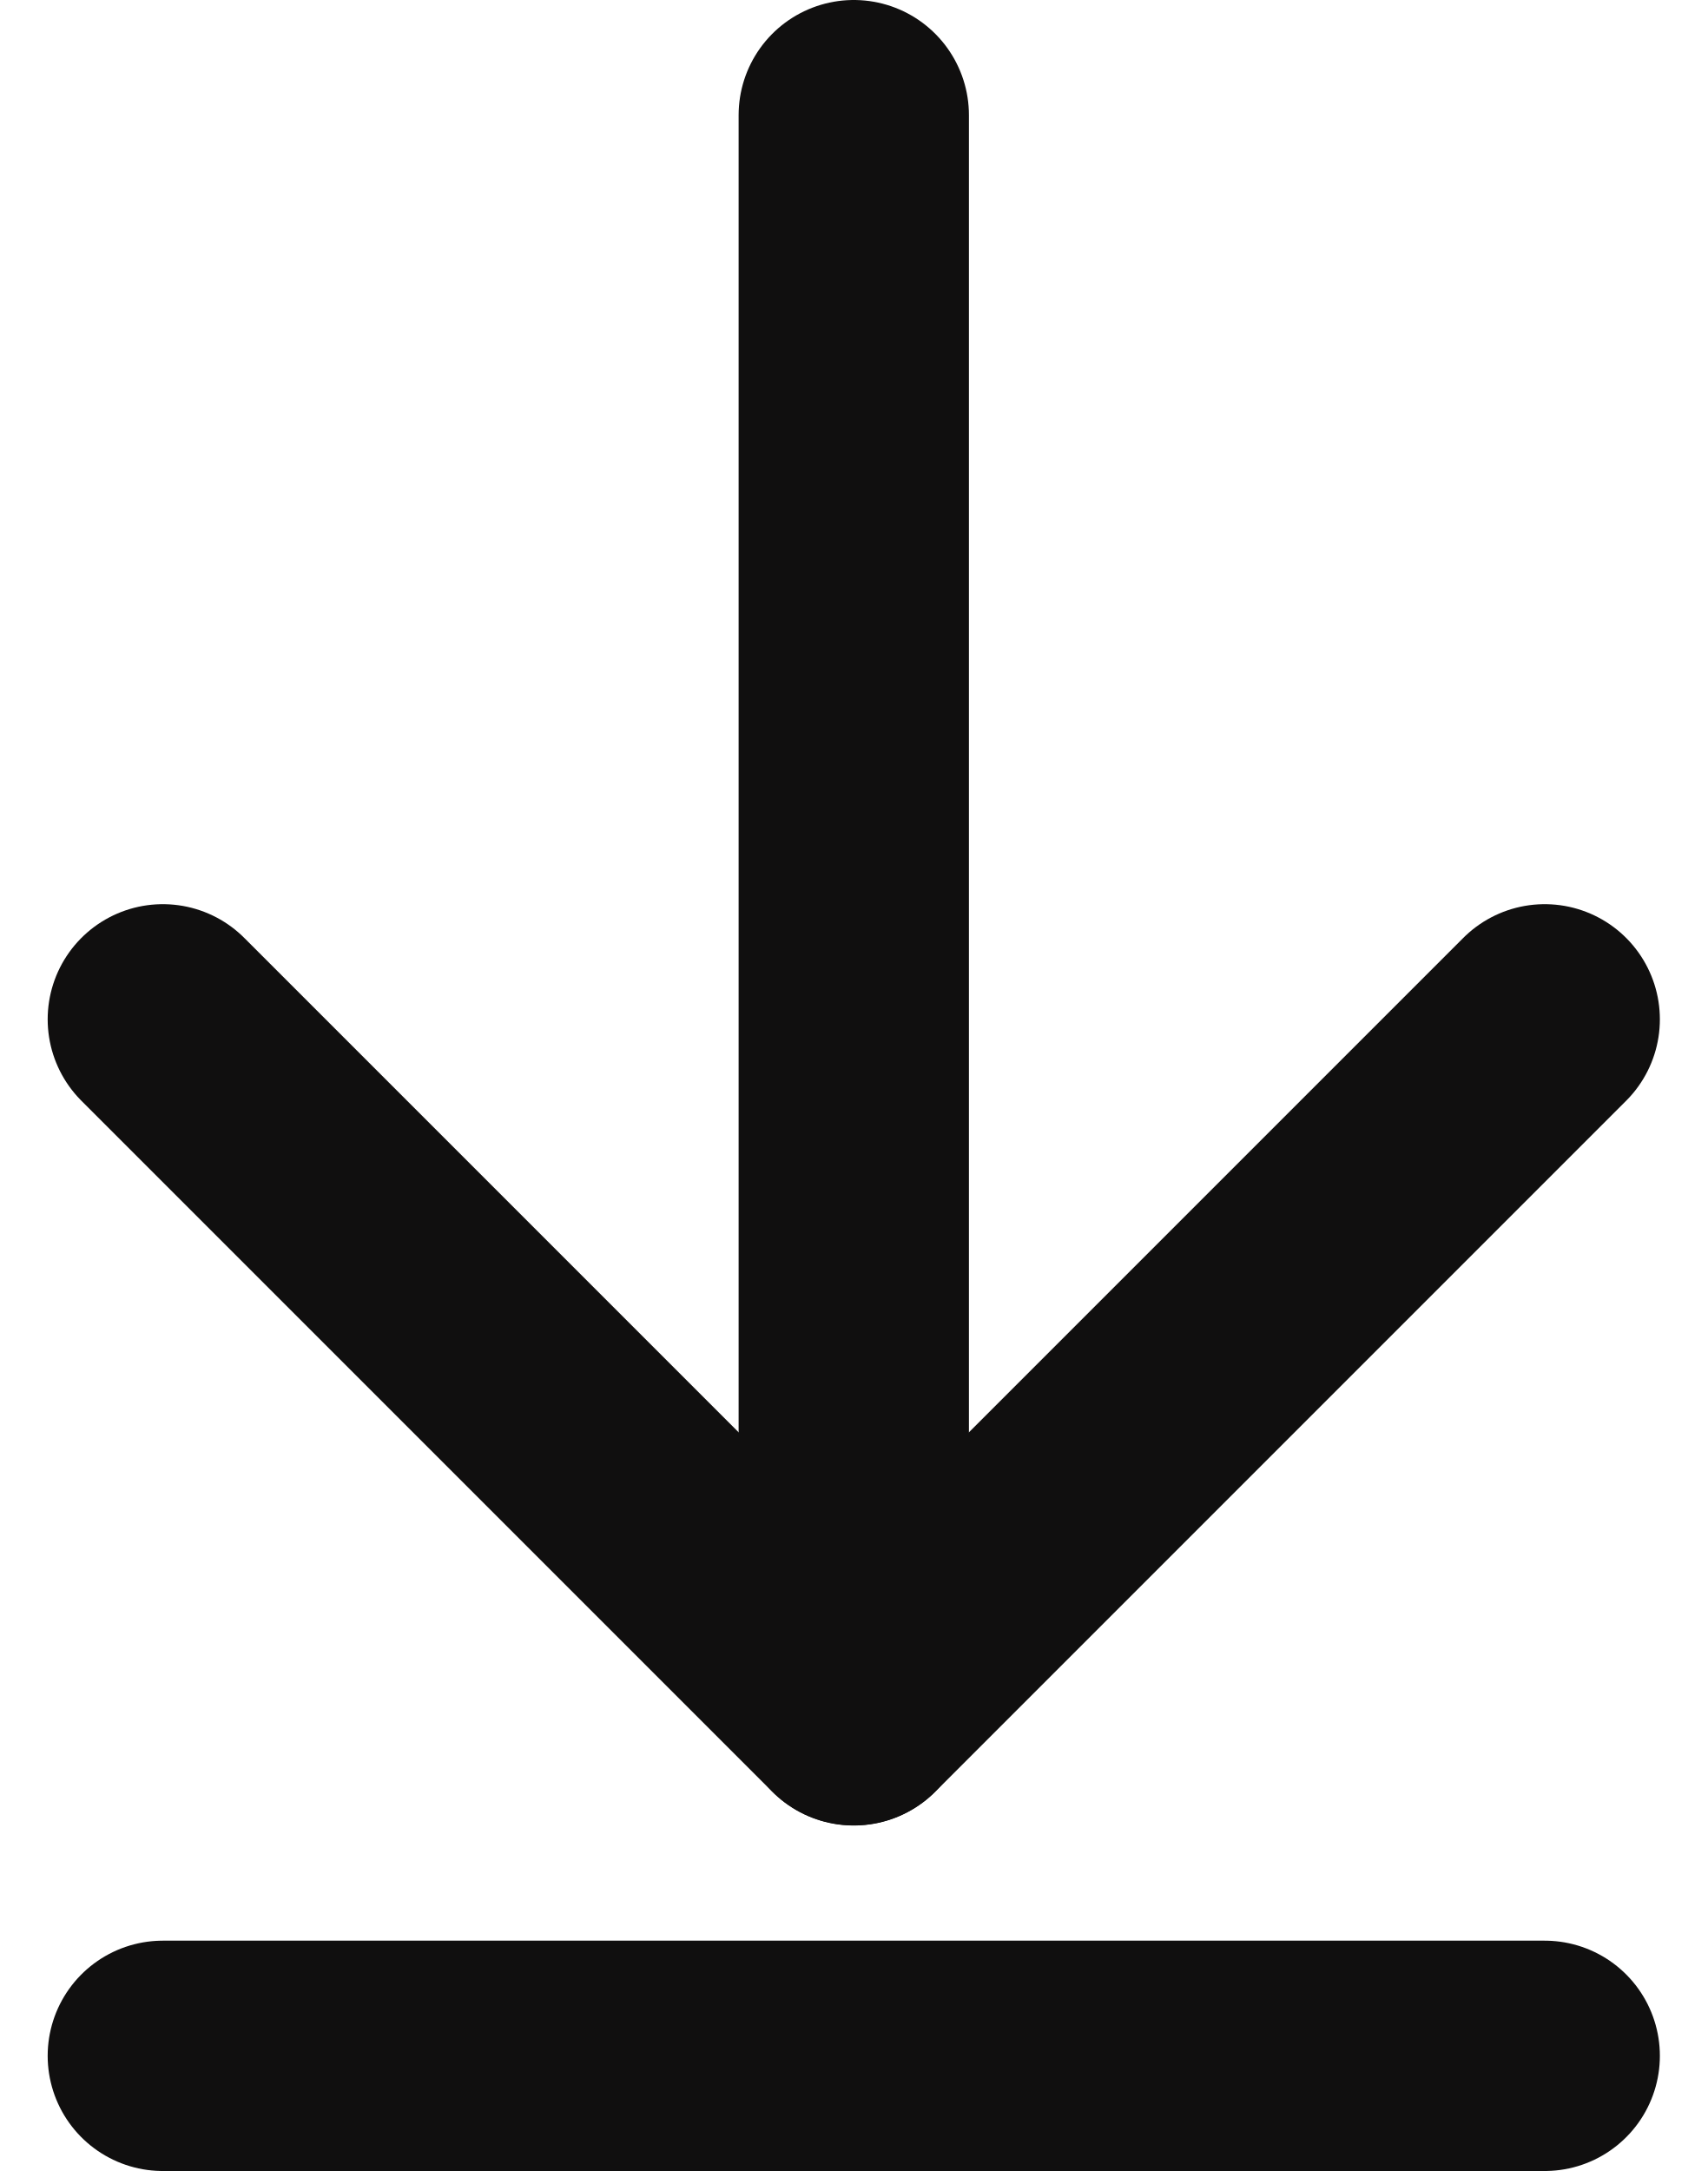
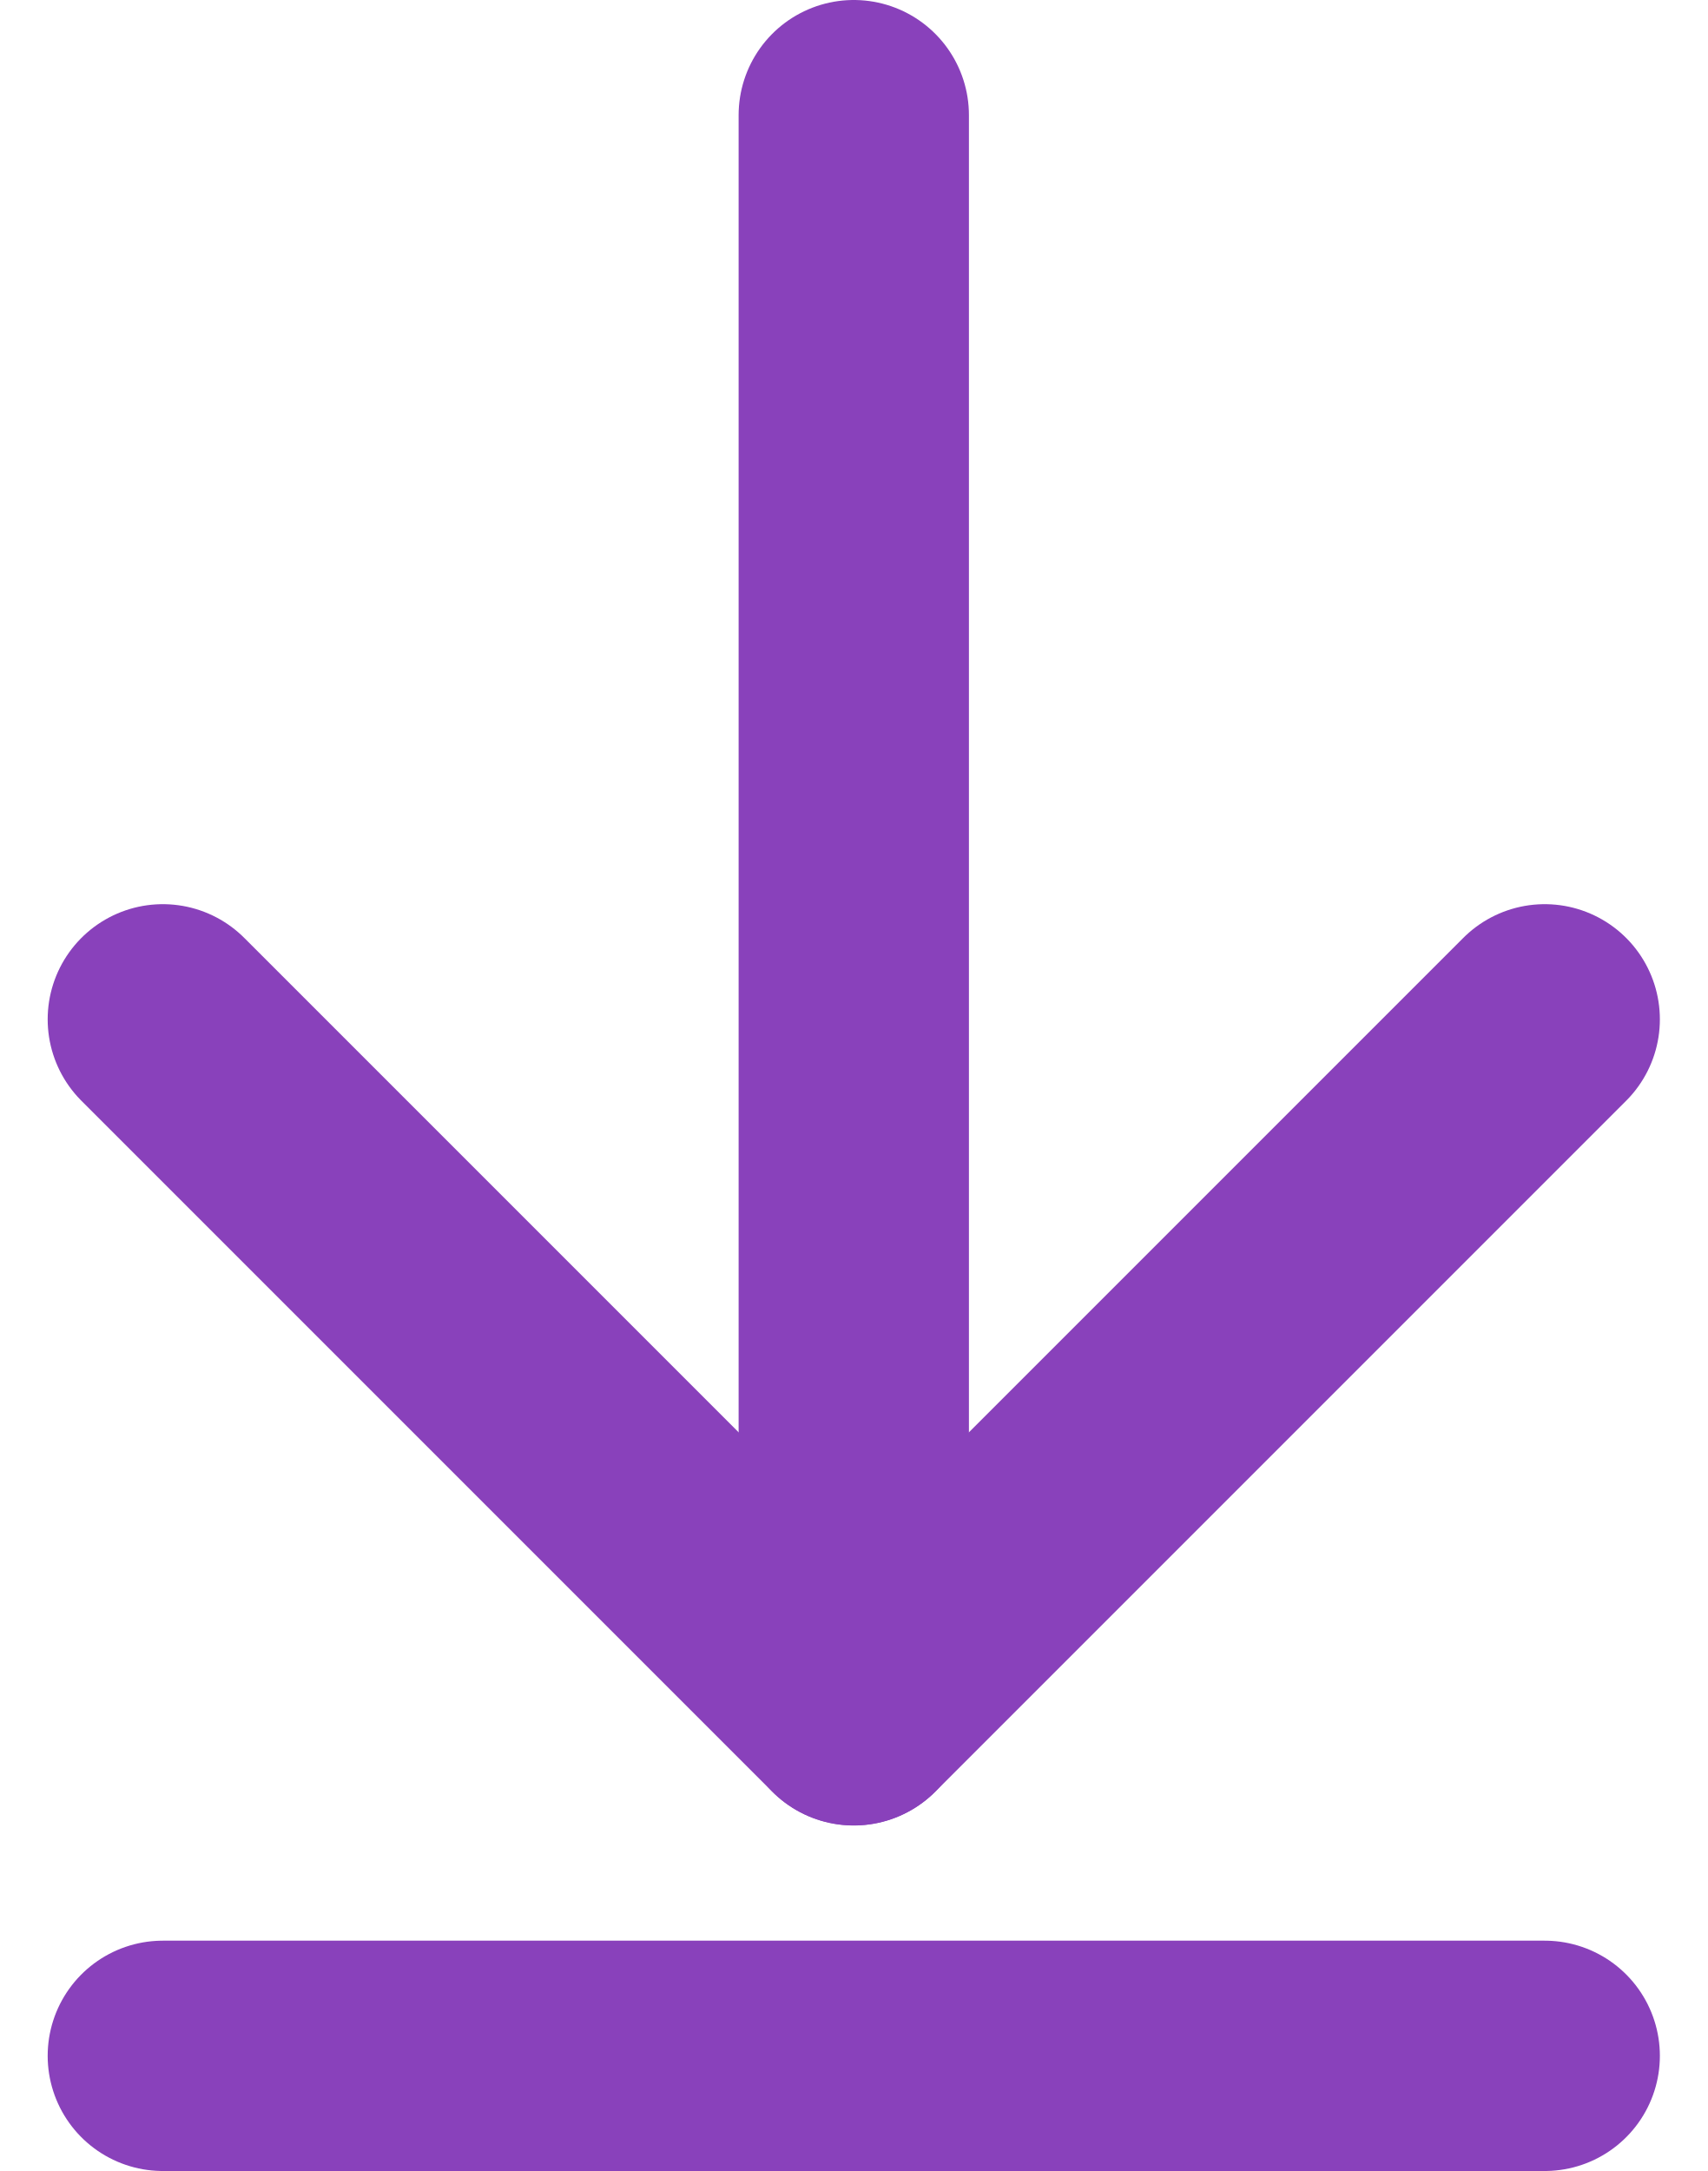
<svg xmlns="http://www.w3.org/2000/svg" width="14.828" height="18.851" viewBox="0 0 14.828 18.851">
-   <g id="download_icon" transform="translate(-4.586 -6)">
-     <path id="Path_1" data-name="Path 1" d="M18,7.5V21.35" transform="translate(-6 -0.5)" fill="none" stroke="#100f0f" stroke-linecap="round" stroke-linejoin="round" stroke-width="2" />
-     <path id="Path_2" data-name="Path 2" d="M19.5,18l-6,6-6-6" transform="translate(-1.5 -3.149)" fill="none" stroke="#100f0f" stroke-linecap="round" stroke-linejoin="round" stroke-width="2" />
-     <line id="Line_1" data-name="Line 1" x2="12" transform="translate(6 23.851)" fill="none" stroke="#100f0f" stroke-linecap="round" stroke-width="2" />
+   <g id="Group_1" data-name="Group 1" transform="translate(-347.586 -425)">
+     <g id="download_icon" transform="translate(343 419)">
+       <path id="Path_1" data-name="Path 1" d="M18,7.5V21.35" transform="translate(-6 -0.5)" fill="none" stroke="#8941bb" stroke-linecap="round" stroke-linejoin="round" stroke-width="2" />
+       <path id="Path_2" data-name="Path 2" d="M19.5,18l-6,6-6-6" transform="translate(-1.5 -3.149)" fill="none" stroke="#8941bb" stroke-linecap="round" stroke-linejoin="round" stroke-width="2" />
+       <line id="Line_1" data-name="Line 1" x2="12" transform="translate(6 23.851)" fill="none" stroke="#8941bb" stroke-linecap="round" stroke-width="2" />
+     </g>
  </g>
</svg>
